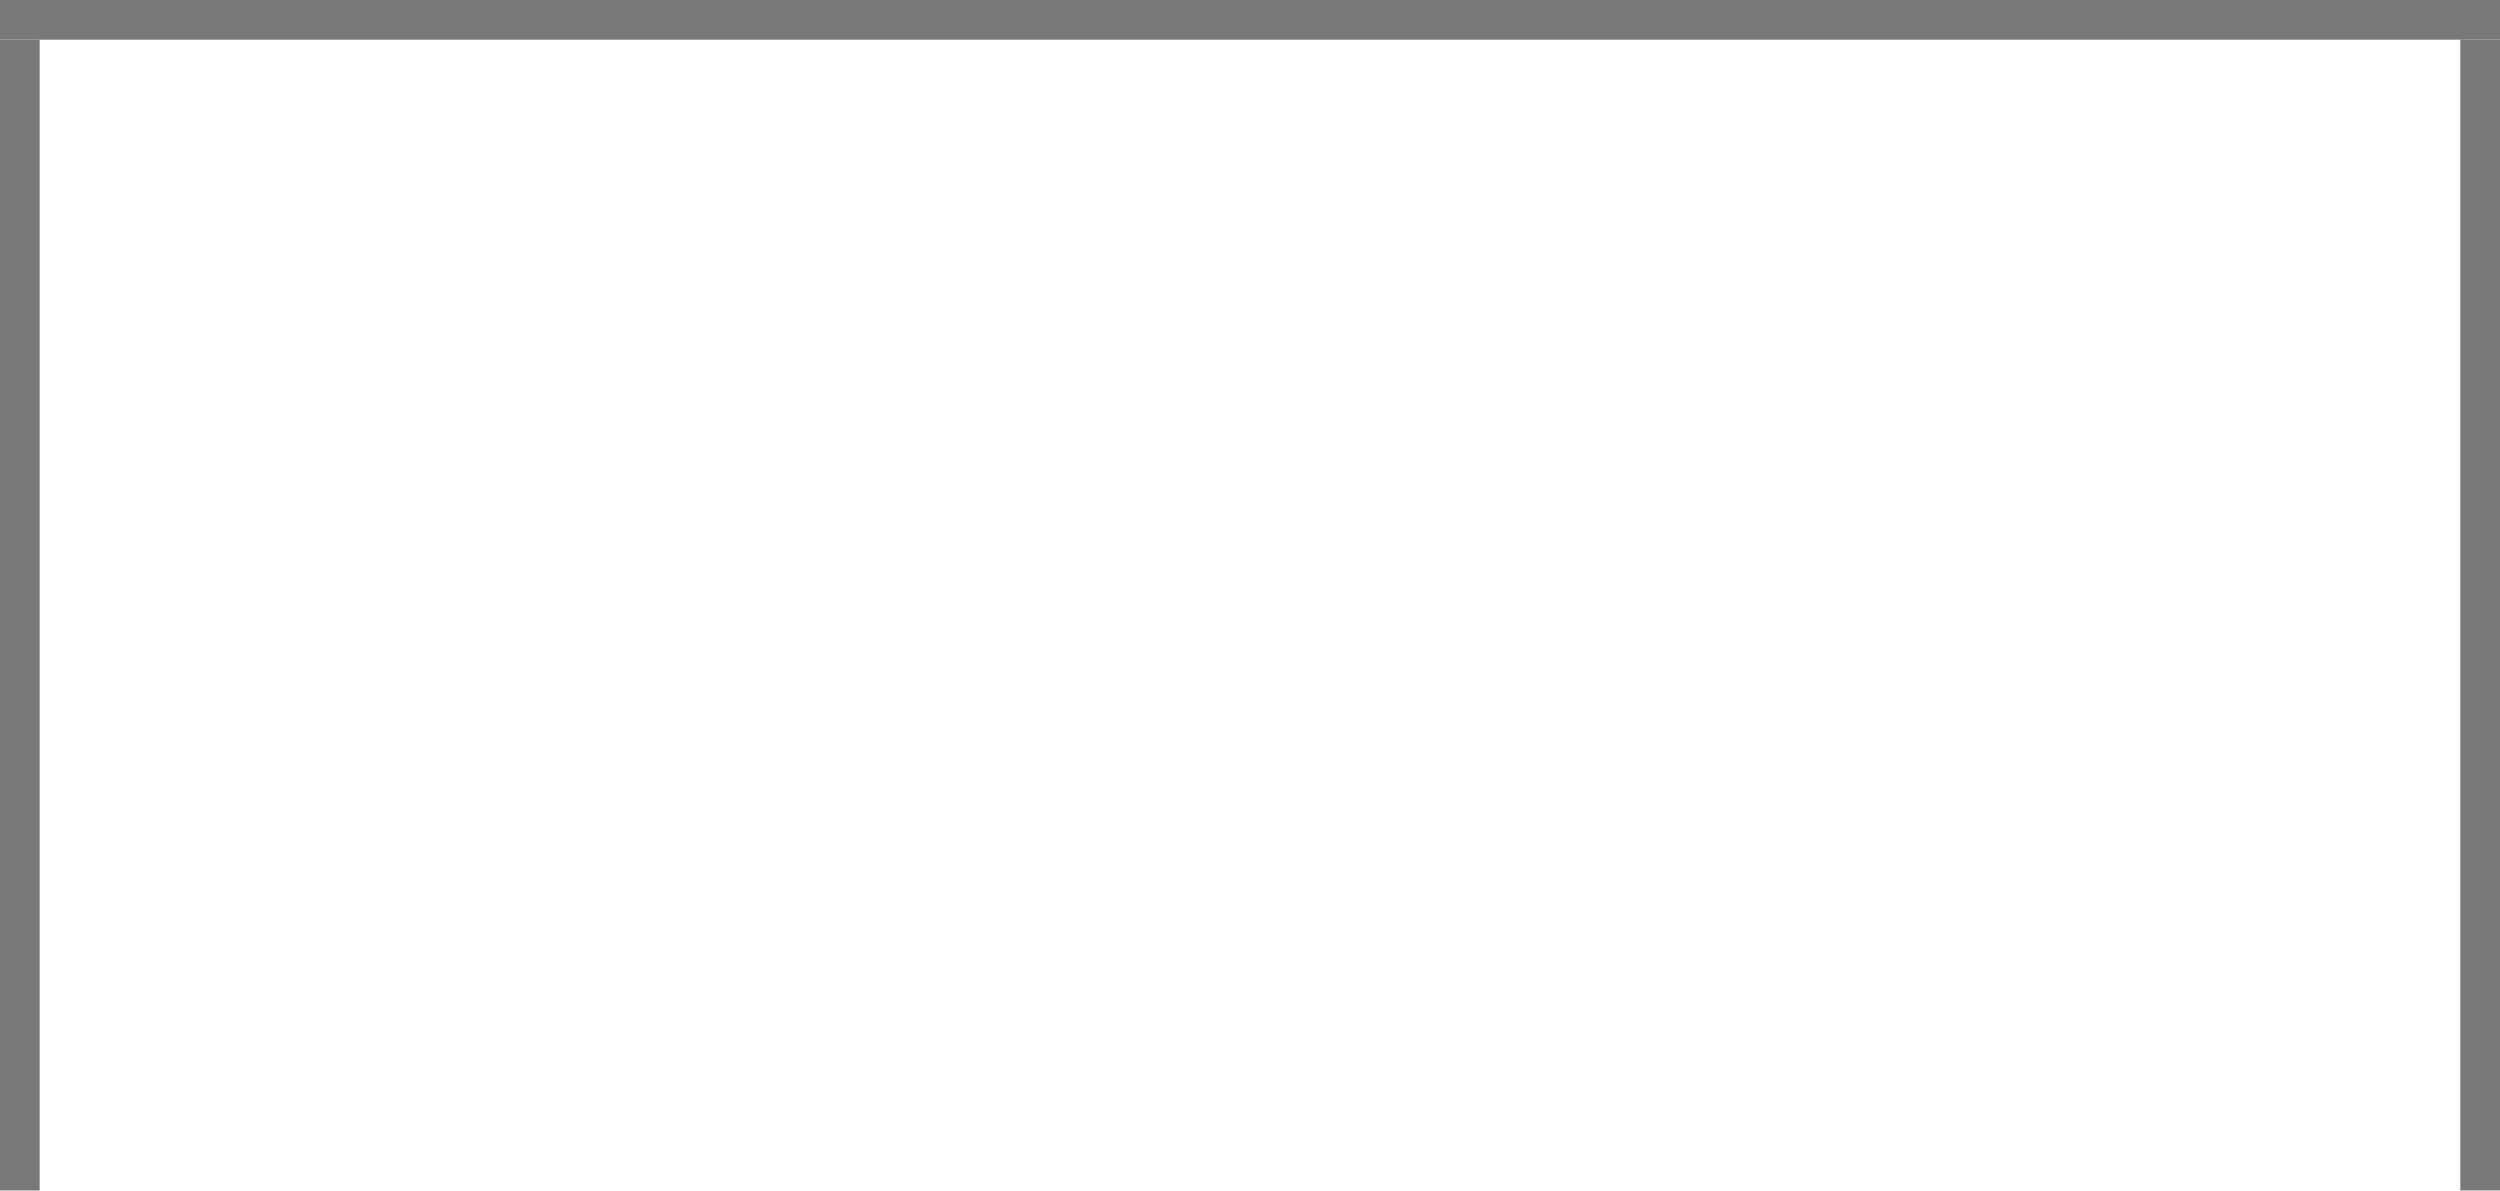
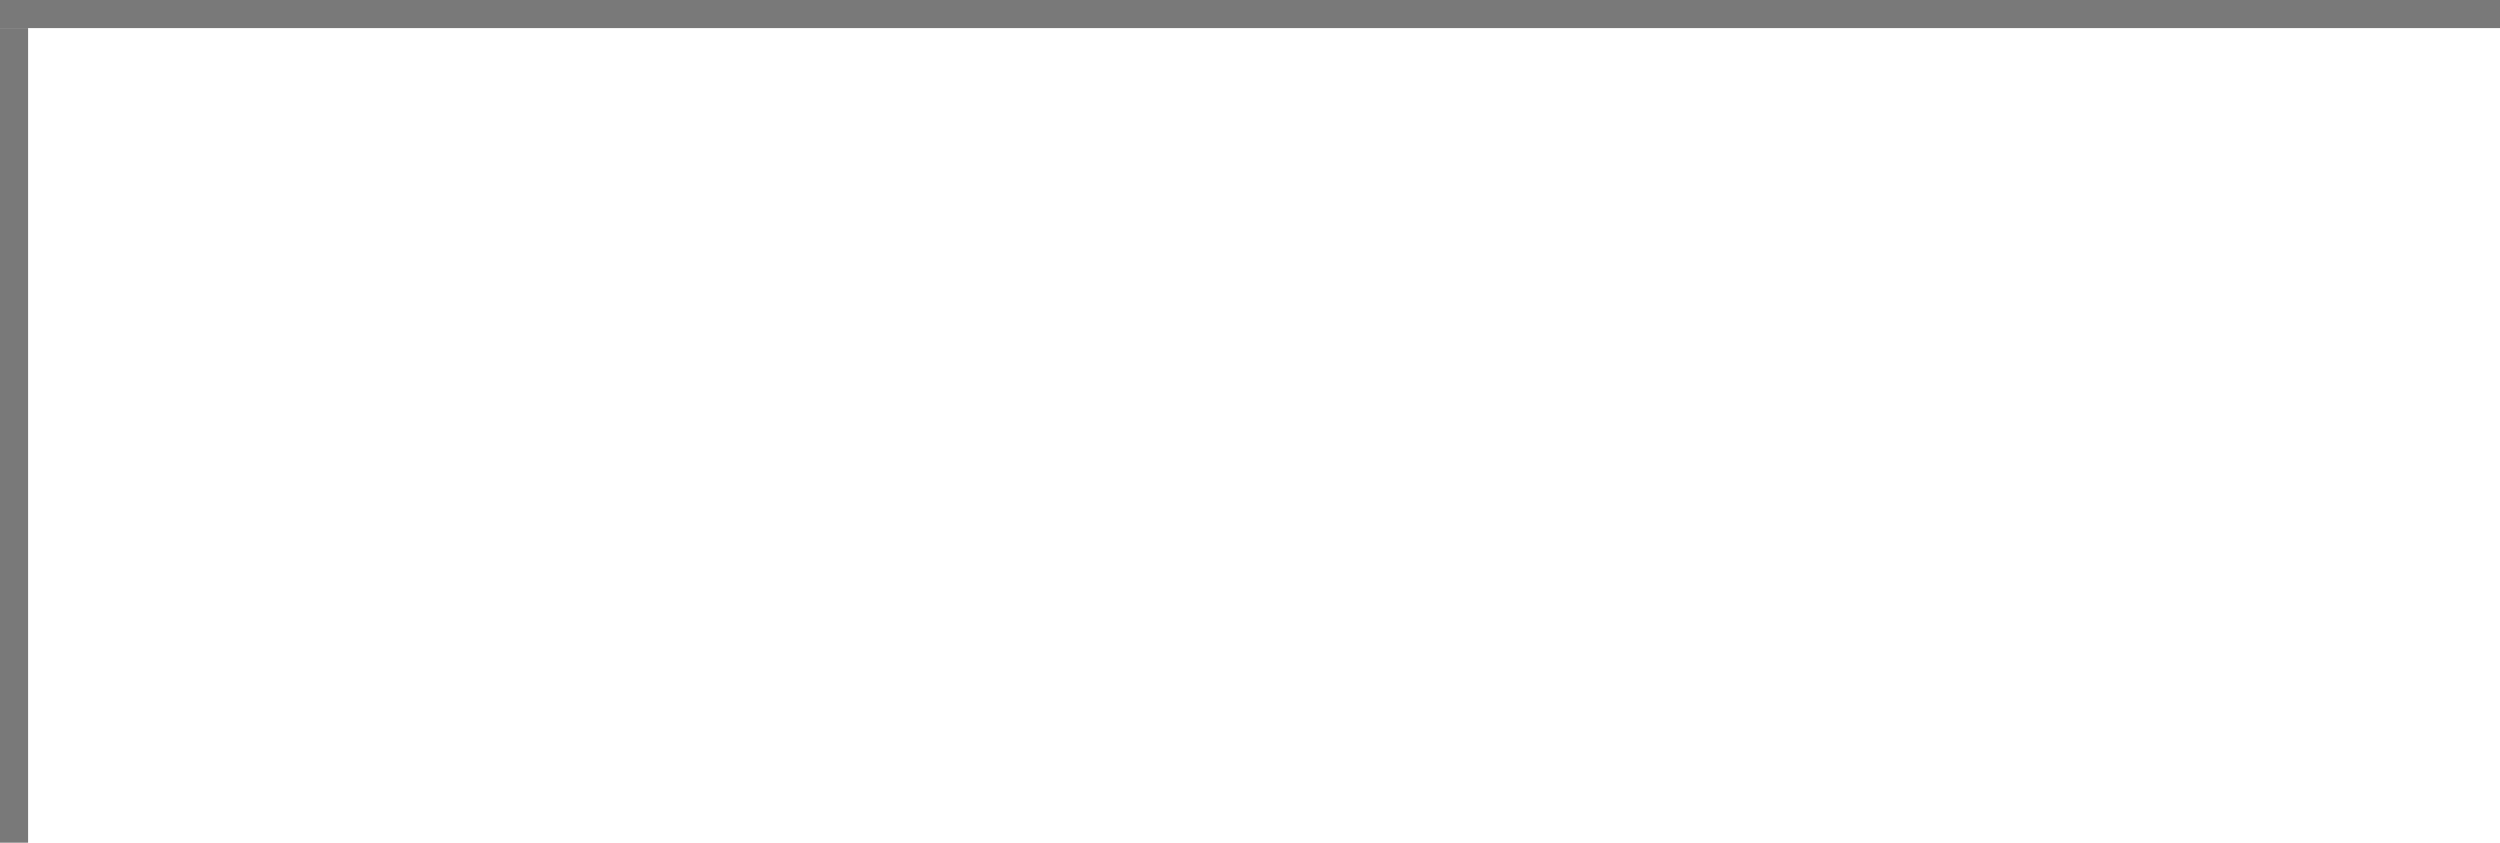
- <svg xmlns="http://www.w3.org/2000/svg" version="1.1" width="63px" height="30px" viewBox="1027 0 63 30">
-   <path d="M 1 1  L 62 1  L 62 30  L 1 30  L 1 1  Z " fill-rule="nonzero" fill="rgba(255, 255, 255, 1)" stroke="none" transform="matrix(1 0 0 1 1027 0 )" class="fill" />
-   <path d="M 0.5 1  L 0.5 30  " stroke-width="1" stroke-dasharray="0" stroke="rgba(121, 121, 121, 1)" fill="none" transform="matrix(1 0 0 1 1027 0 )" class="stroke" />
-   <path d="M 0 0.5  L 63 0.5  " stroke-width="1" stroke-dasharray="0" stroke="rgba(121, 121, 121, 1)" fill="none" transform="matrix(1 0 0 1 1027 0 )" class="stroke" />
-   <path d="M 62.5 1  L 62.5 30  " stroke-width="1" stroke-dasharray="0" stroke="rgba(121, 121, 121, 1)" fill="none" transform="matrix(1 0 0 1 1027 0 )" class="stroke" />
+ <svg xmlns="http://www.w3.org/2000/svg" version="1.1" width="89px" height="30px" viewBox="586 0 89 30">
+   <path d="M 1 1  L 89 1  L 89 30  L 1 30  L 1 1  Z " fill-rule="nonzero" fill="rgba(255, 255, 255, 1)" stroke="none" transform="matrix(1 0 0 1 586 0 )" class="fill" />
+   <path d="M 0.5 1  L 0.5 30  " stroke-width="1" stroke-dasharray="0" stroke="rgba(121, 121, 121, 1)" fill="none" transform="matrix(1 0 0 1 586 0 )" class="stroke" />
+   <path d="M 0 0.5  L 89 0.5  " stroke-width="1" stroke-dasharray="0" stroke="rgba(121, 121, 121, 1)" fill="none" transform="matrix(1 0 0 1 586 0 )" class="stroke" />
</svg>
